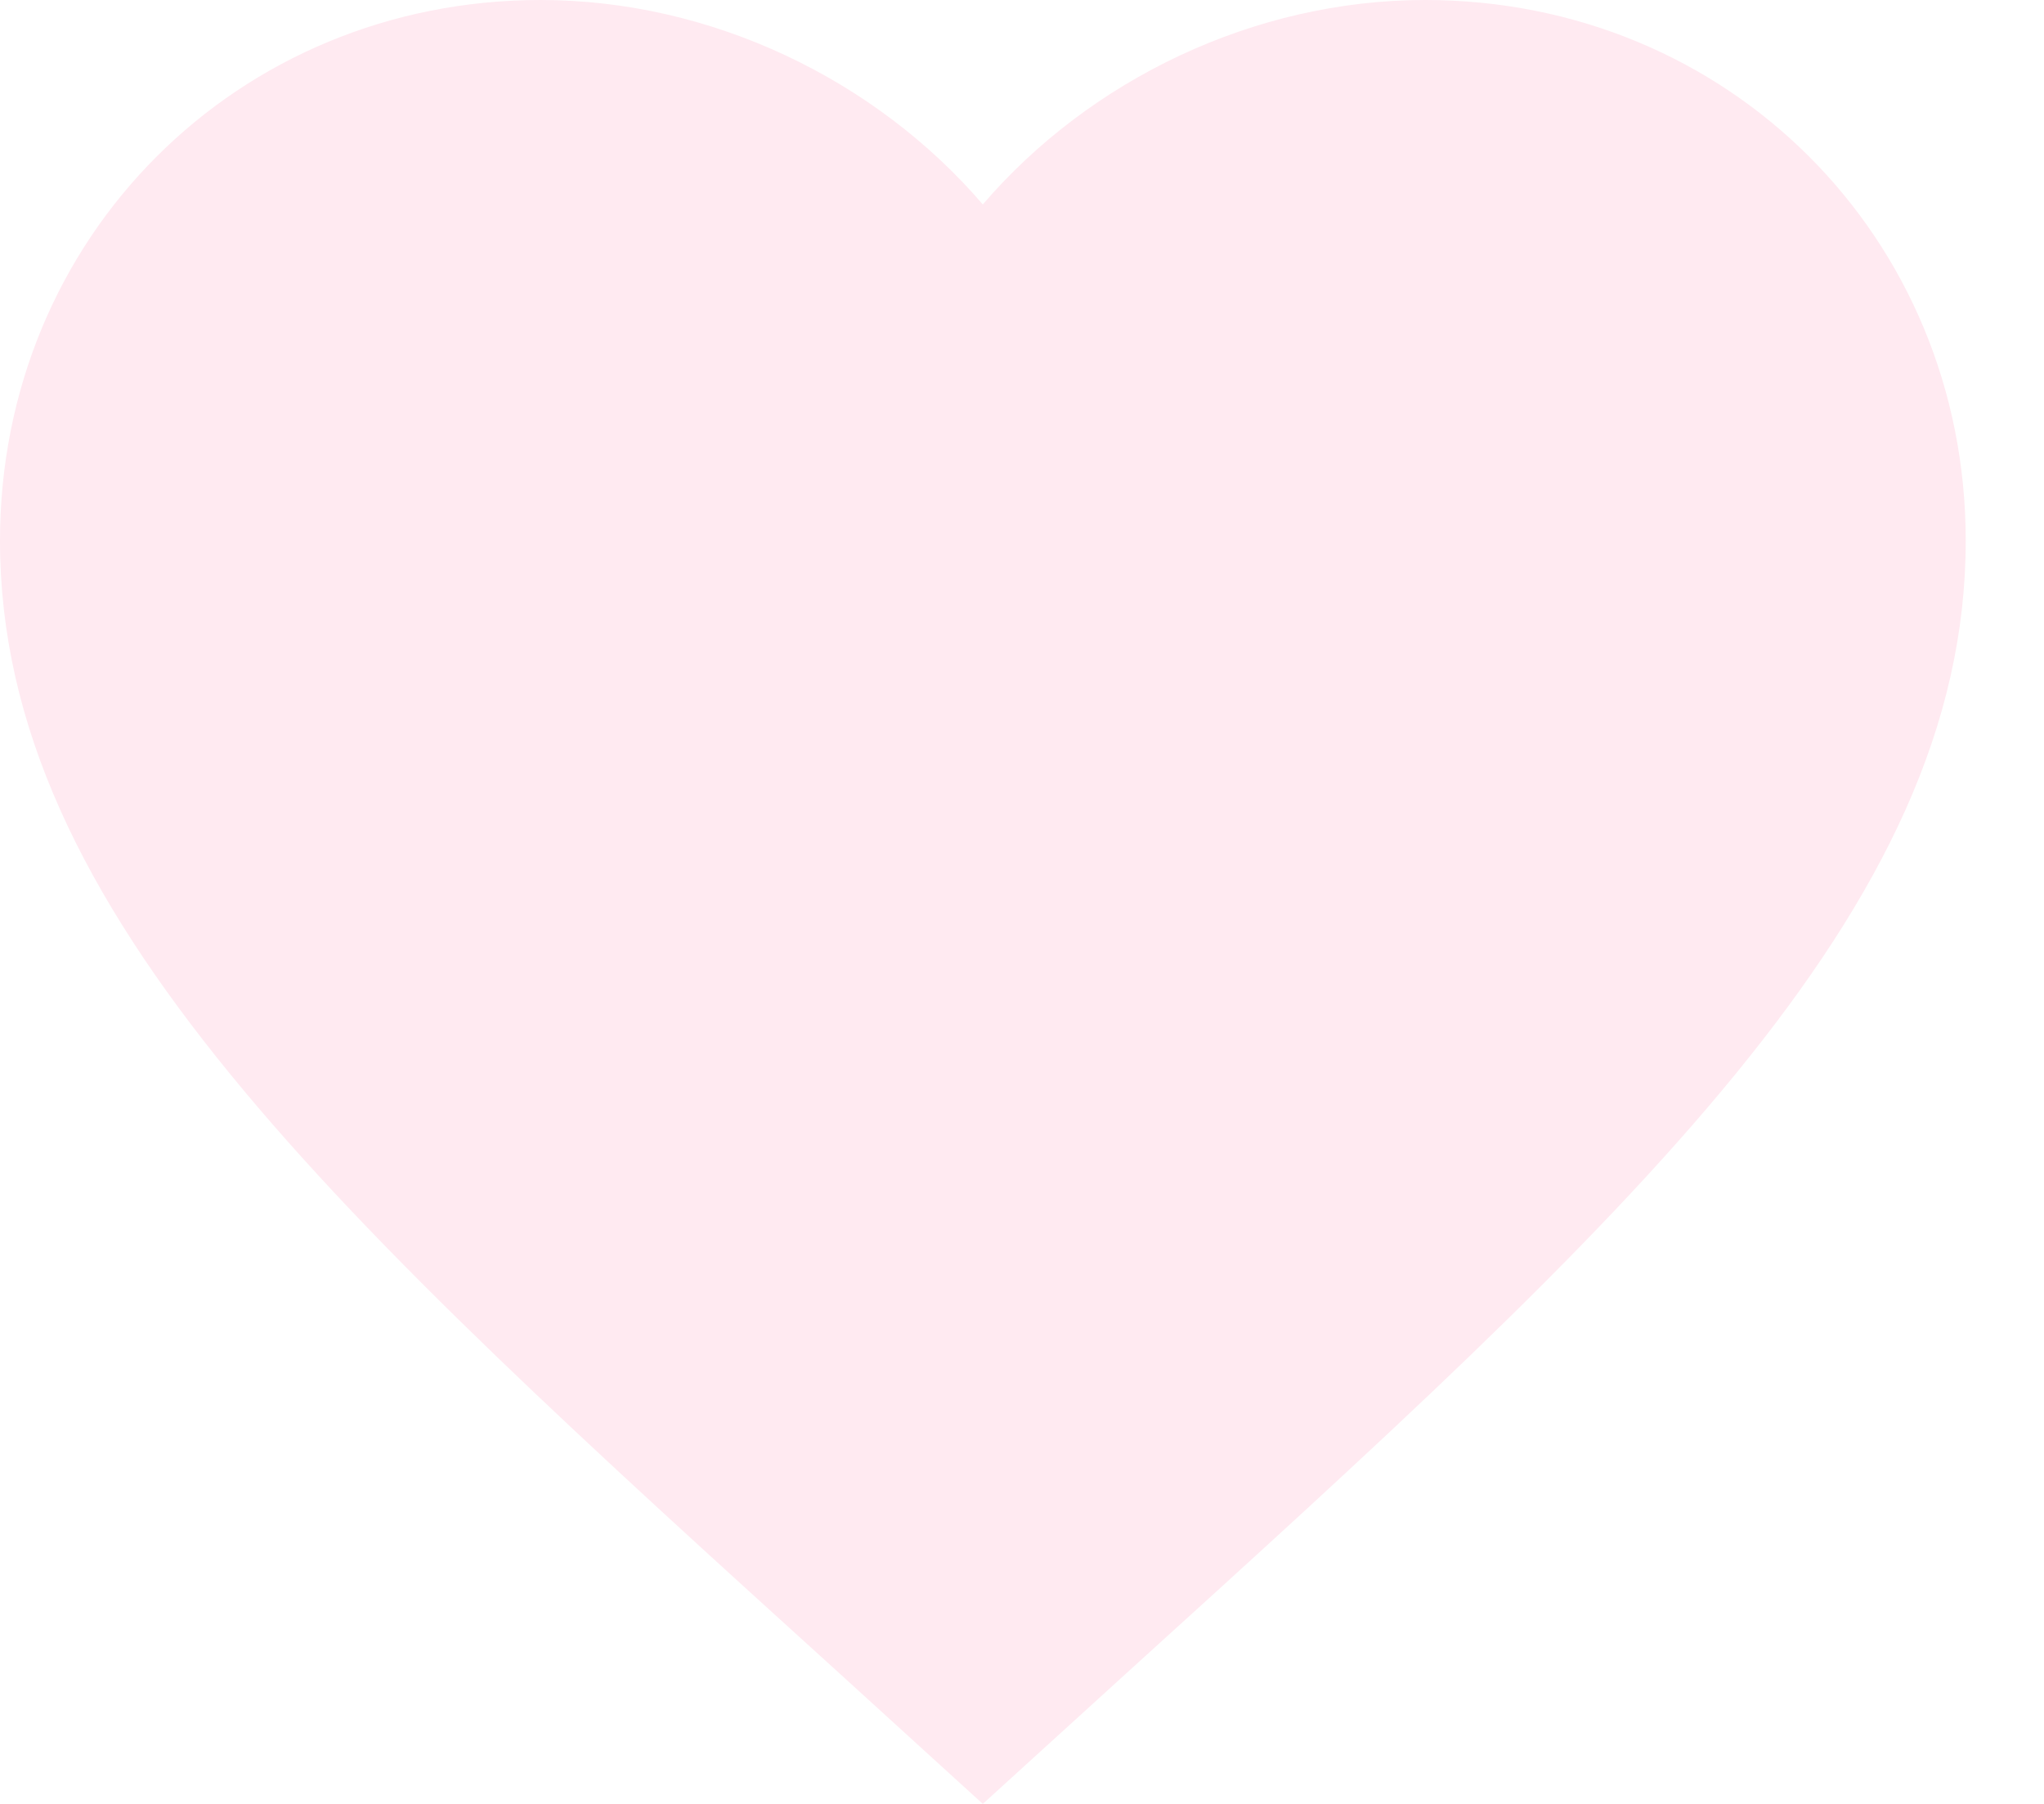
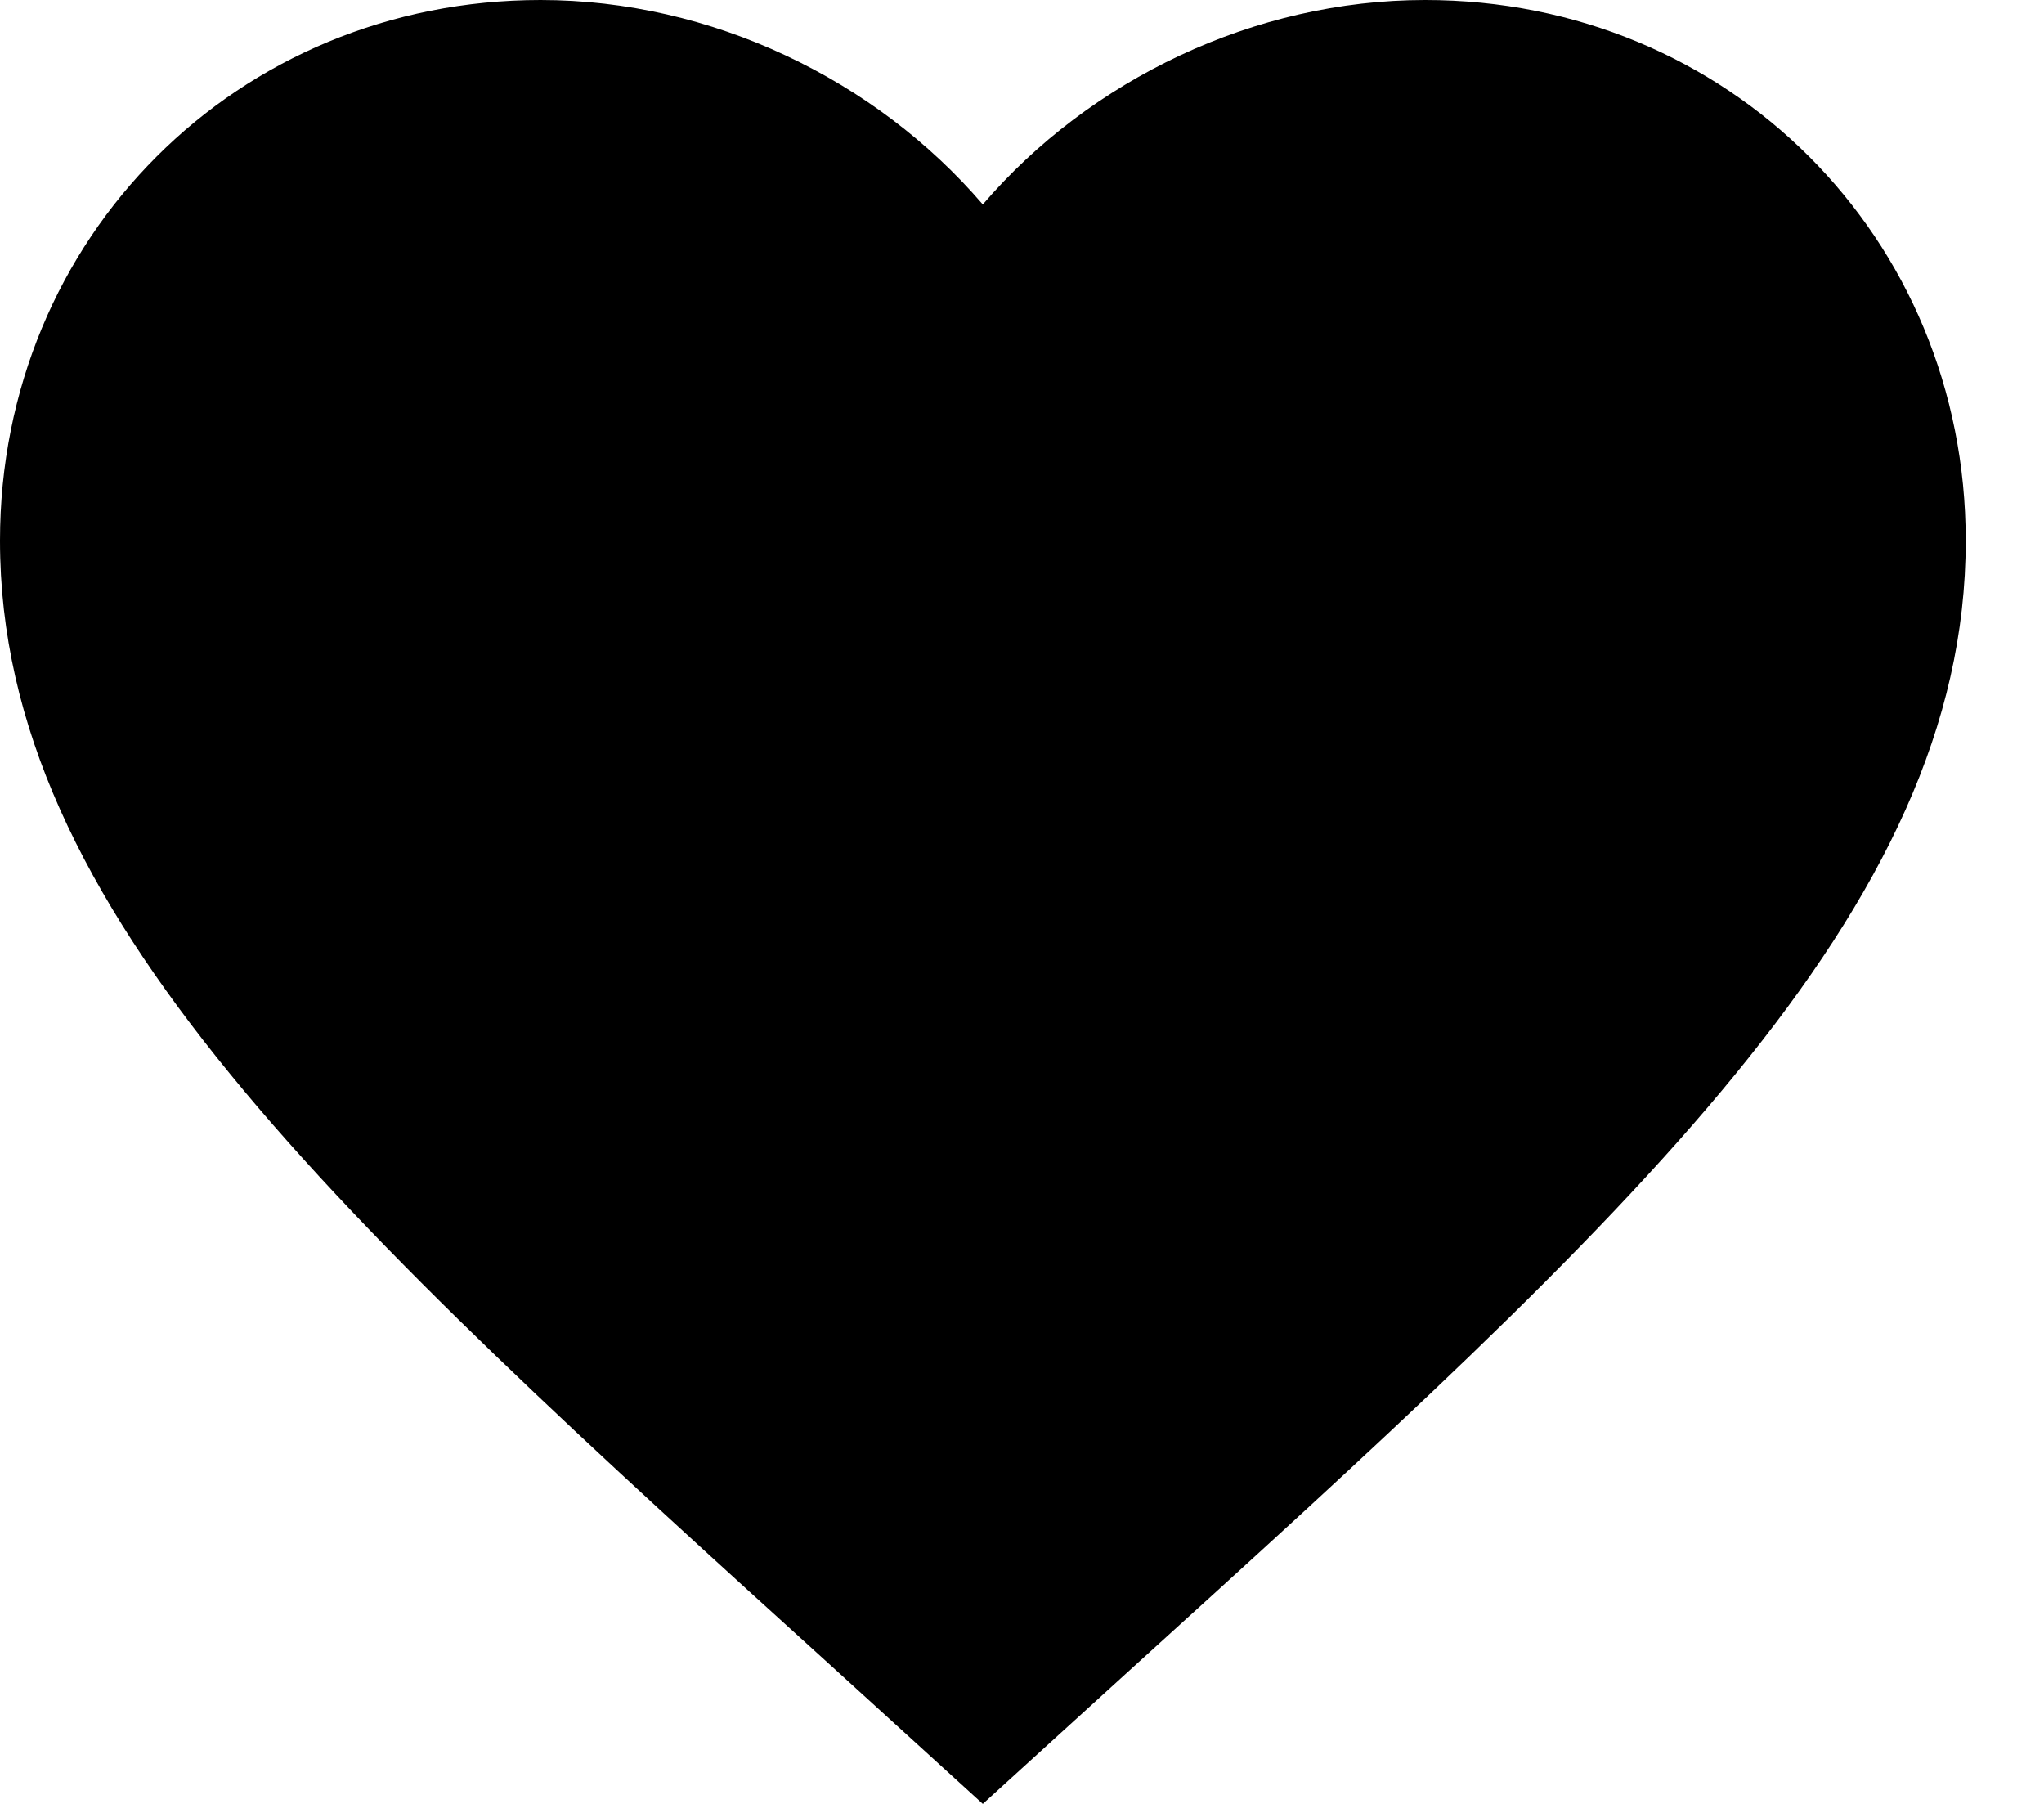
<svg xmlns="http://www.w3.org/2000/svg" width="17" height="15" viewBox="0 0 17 15" fill="none">
-   <path d="M8.174 15L6.989 13.921C2.779 10.104 0 7.578 0 4.496C0 1.97 1.978 0 4.496 0C5.918 0 7.283 0.662 8.174 1.7C9.065 0.662 10.431 0 11.853 0C14.371 0 16.349 1.97 16.349 4.496C16.349 7.578 13.569 10.104 9.36 13.921L8.174 15Z" fill="#FFEAF1" />
+   <path d="M8.174 15L6.989 13.921C2.779 10.104 0 7.578 0 4.496C0 1.97 1.978 0 4.496 0C5.918 0 7.283 0.662 8.174 1.7C9.065 0.662 10.431 0 11.853 0C14.371 0 16.349 1.97 16.349 4.496C16.349 7.578 13.569 10.104 9.36 13.921L8.174 15Z" fill="currentColor" />
</svg>
